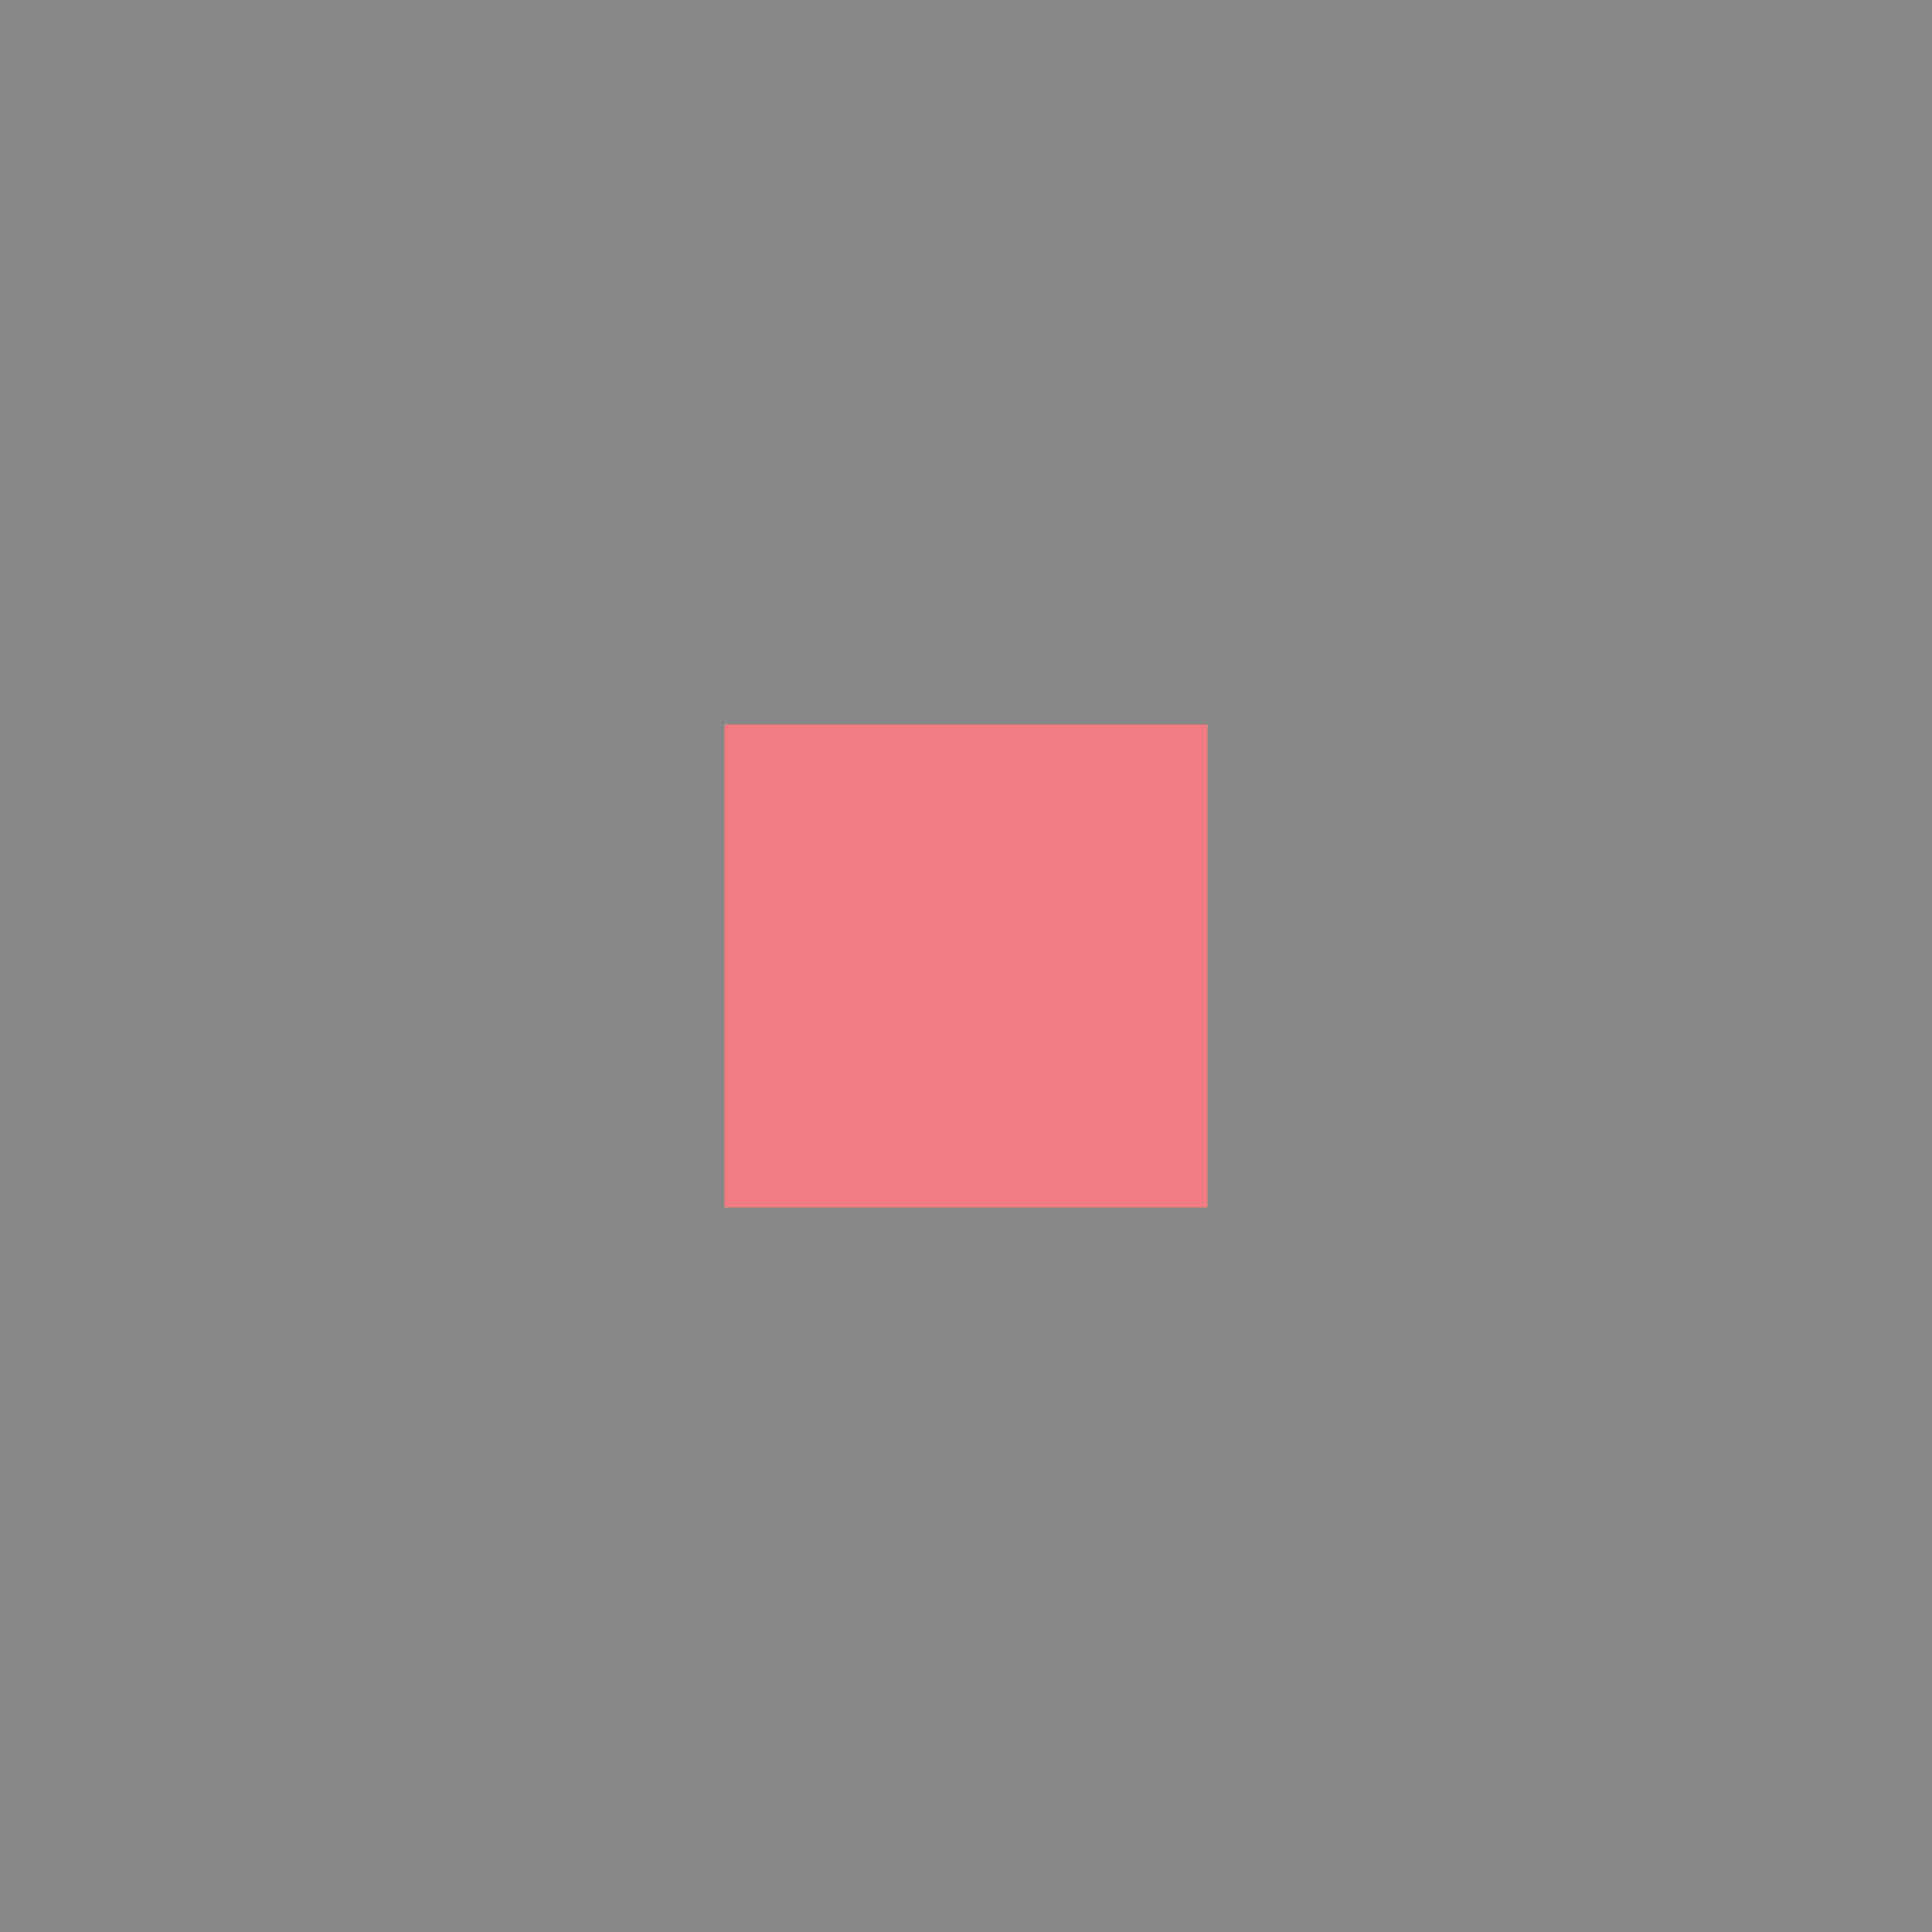
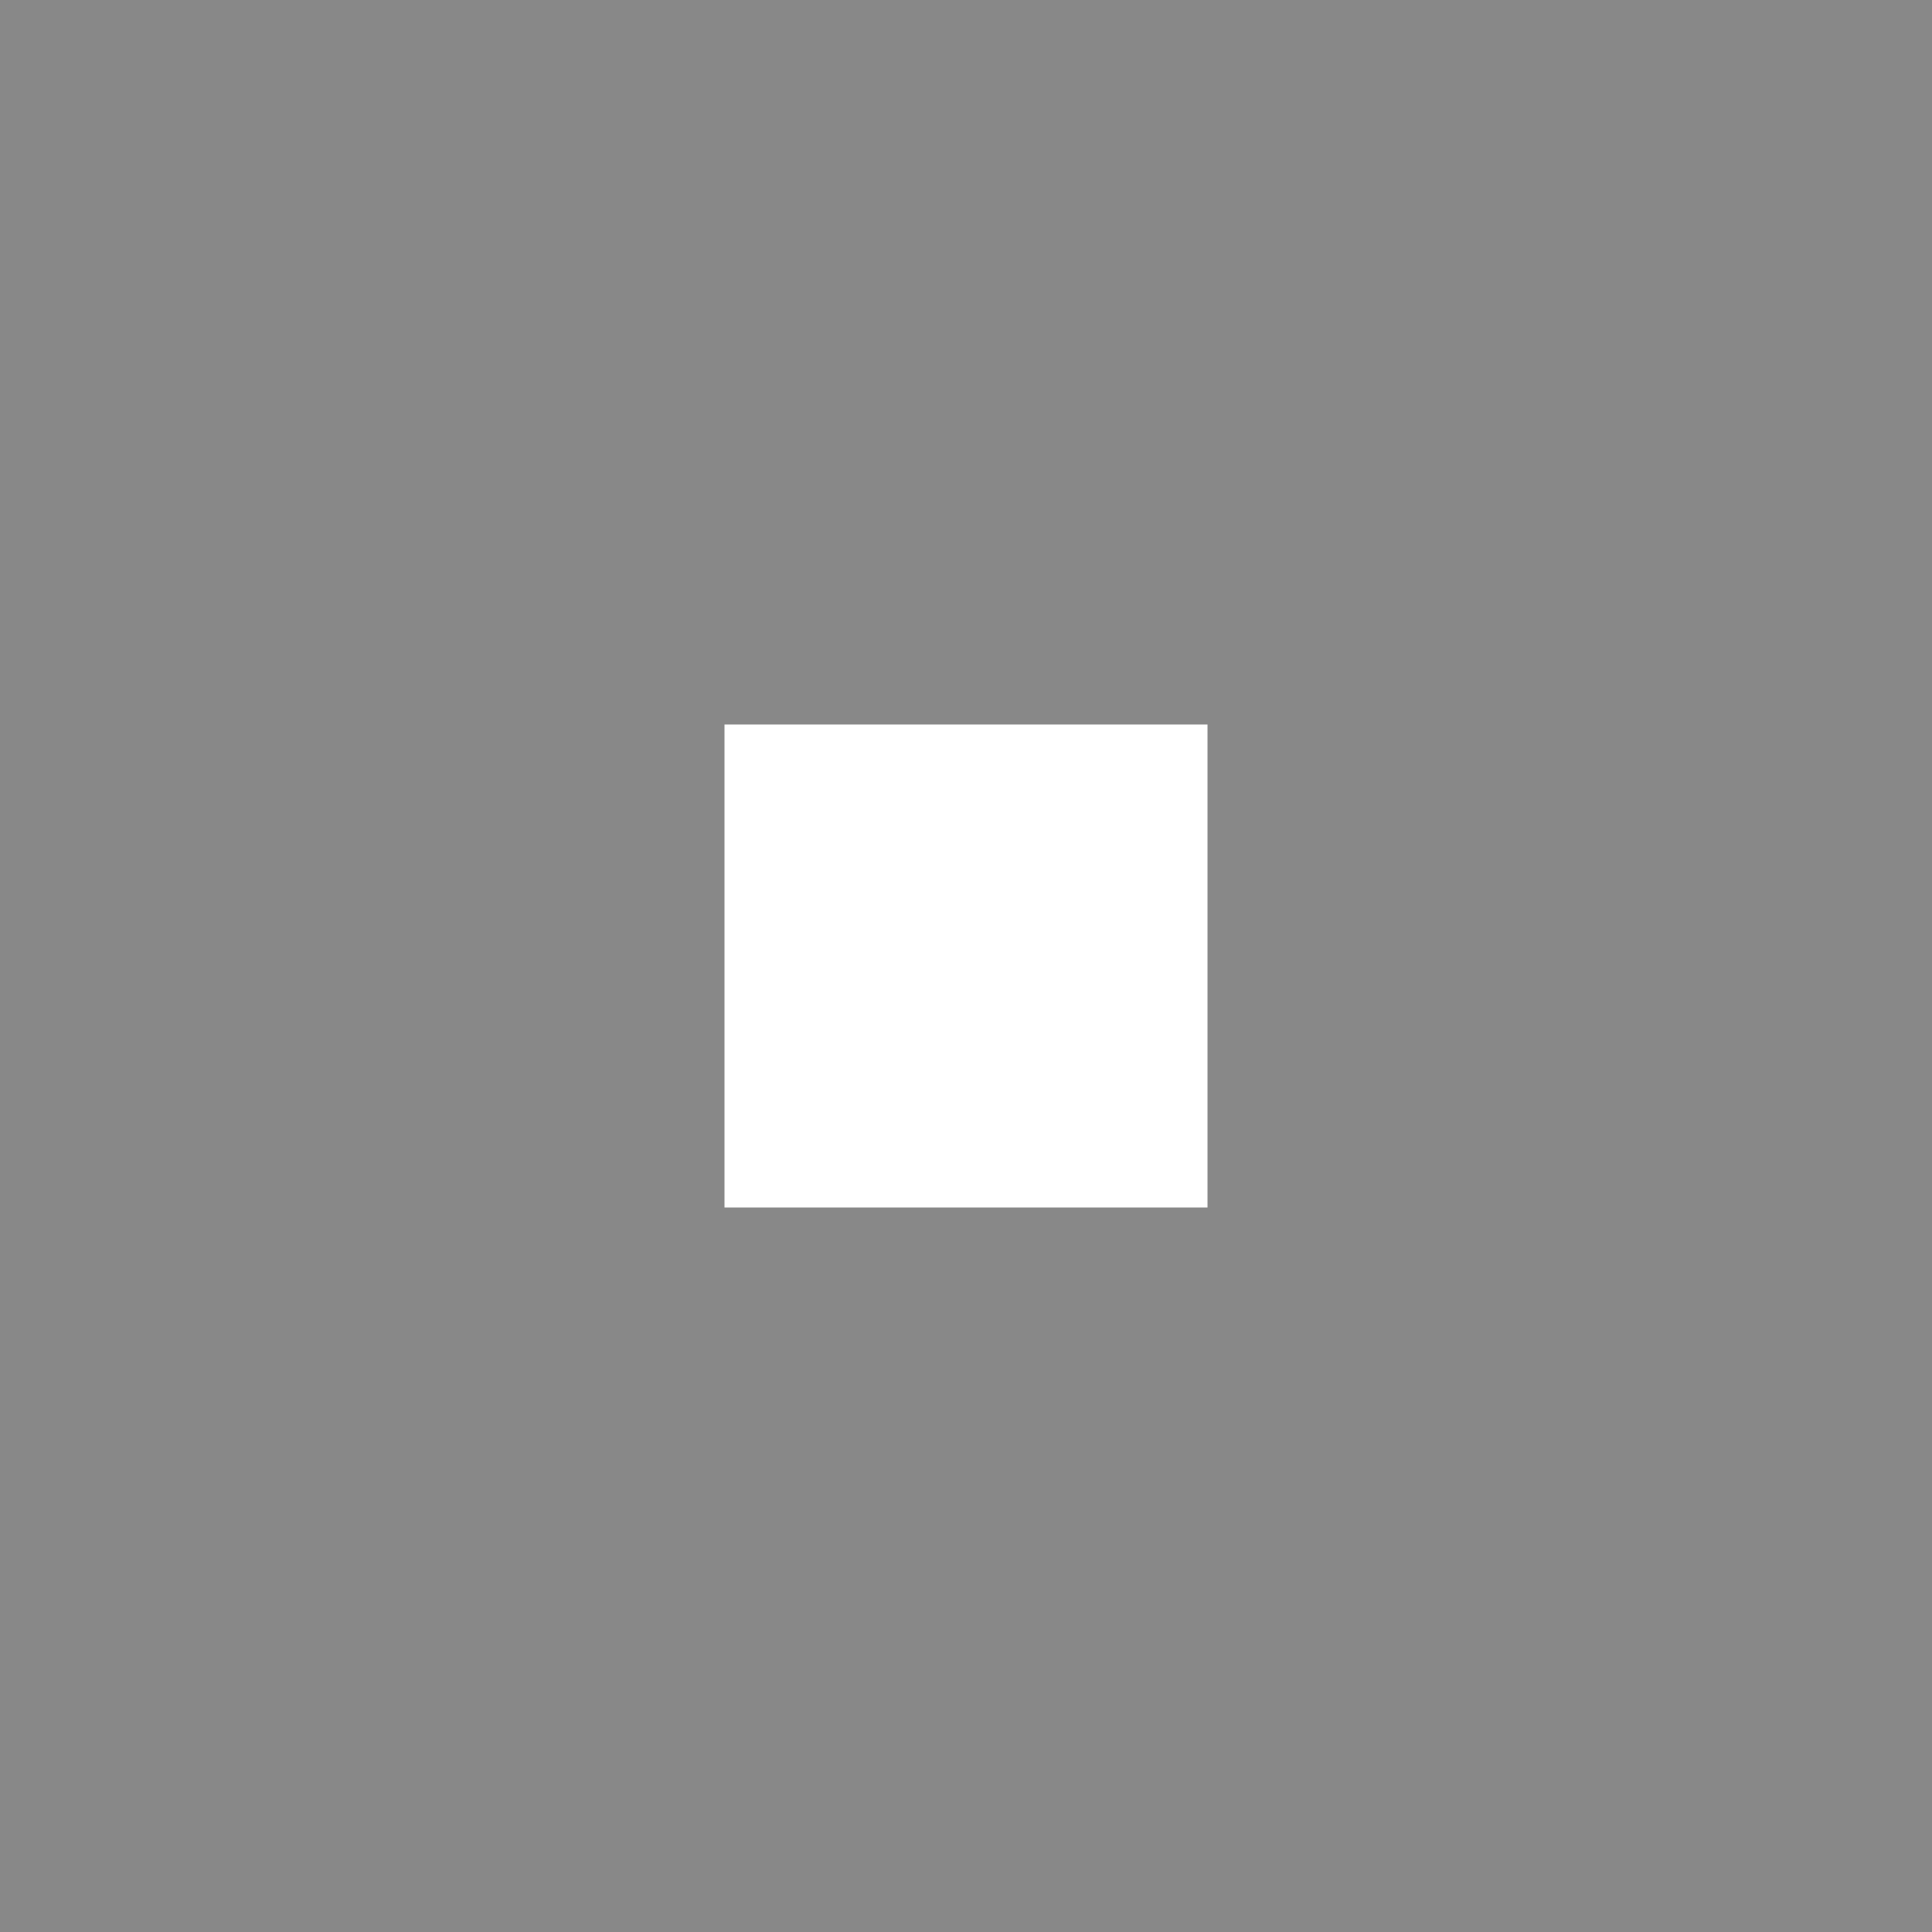
<svg xmlns="http://www.w3.org/2000/svg" version="1.1" id="layer1" x="0px" y="0px" viewBox="0 0 100 100" enable-background="new 0 0 100 100" xml:space="preserve">
  <g id="layer1">
    <rect class="color1" fill="#888888" width="100" height="100" />
-     <rect class="color0" x="37.5" y="37.5" fill="#F37B82" width="25" height="25" />
+     <rect class="color0" x="37.5" y="37.5" fill="#FFFFFF" width="25" height="25" />
  </g>
</svg>
